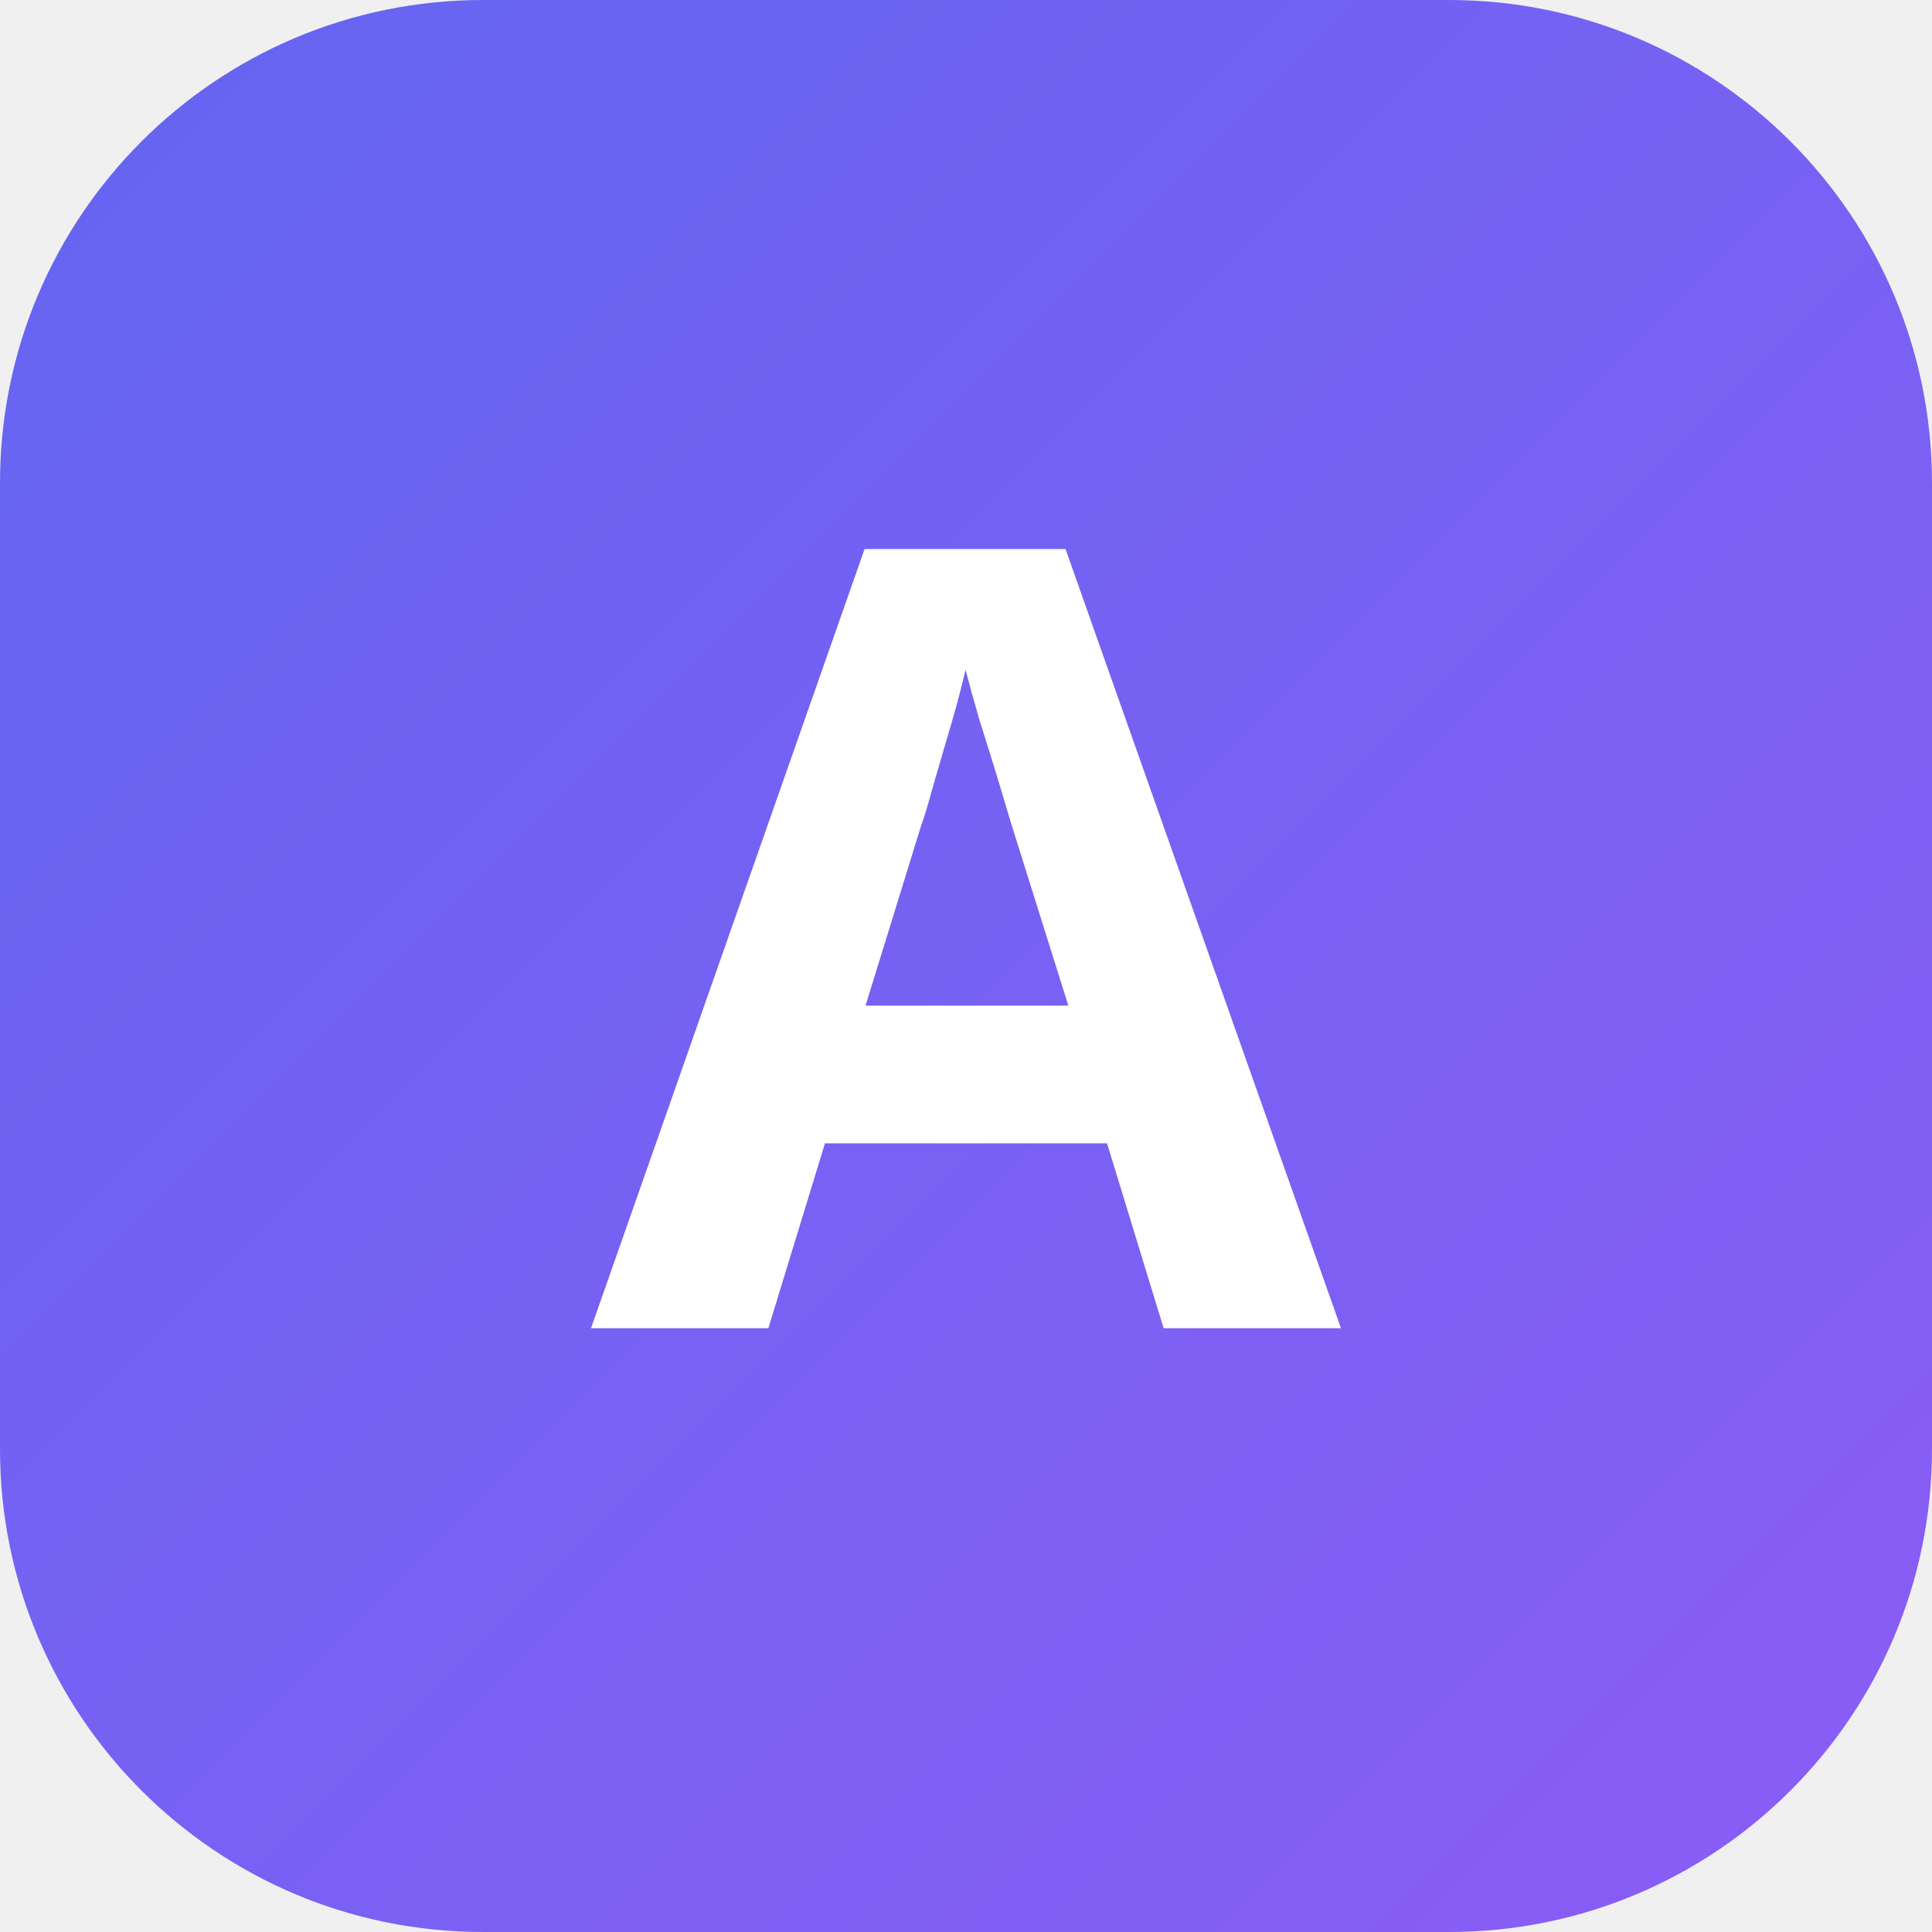
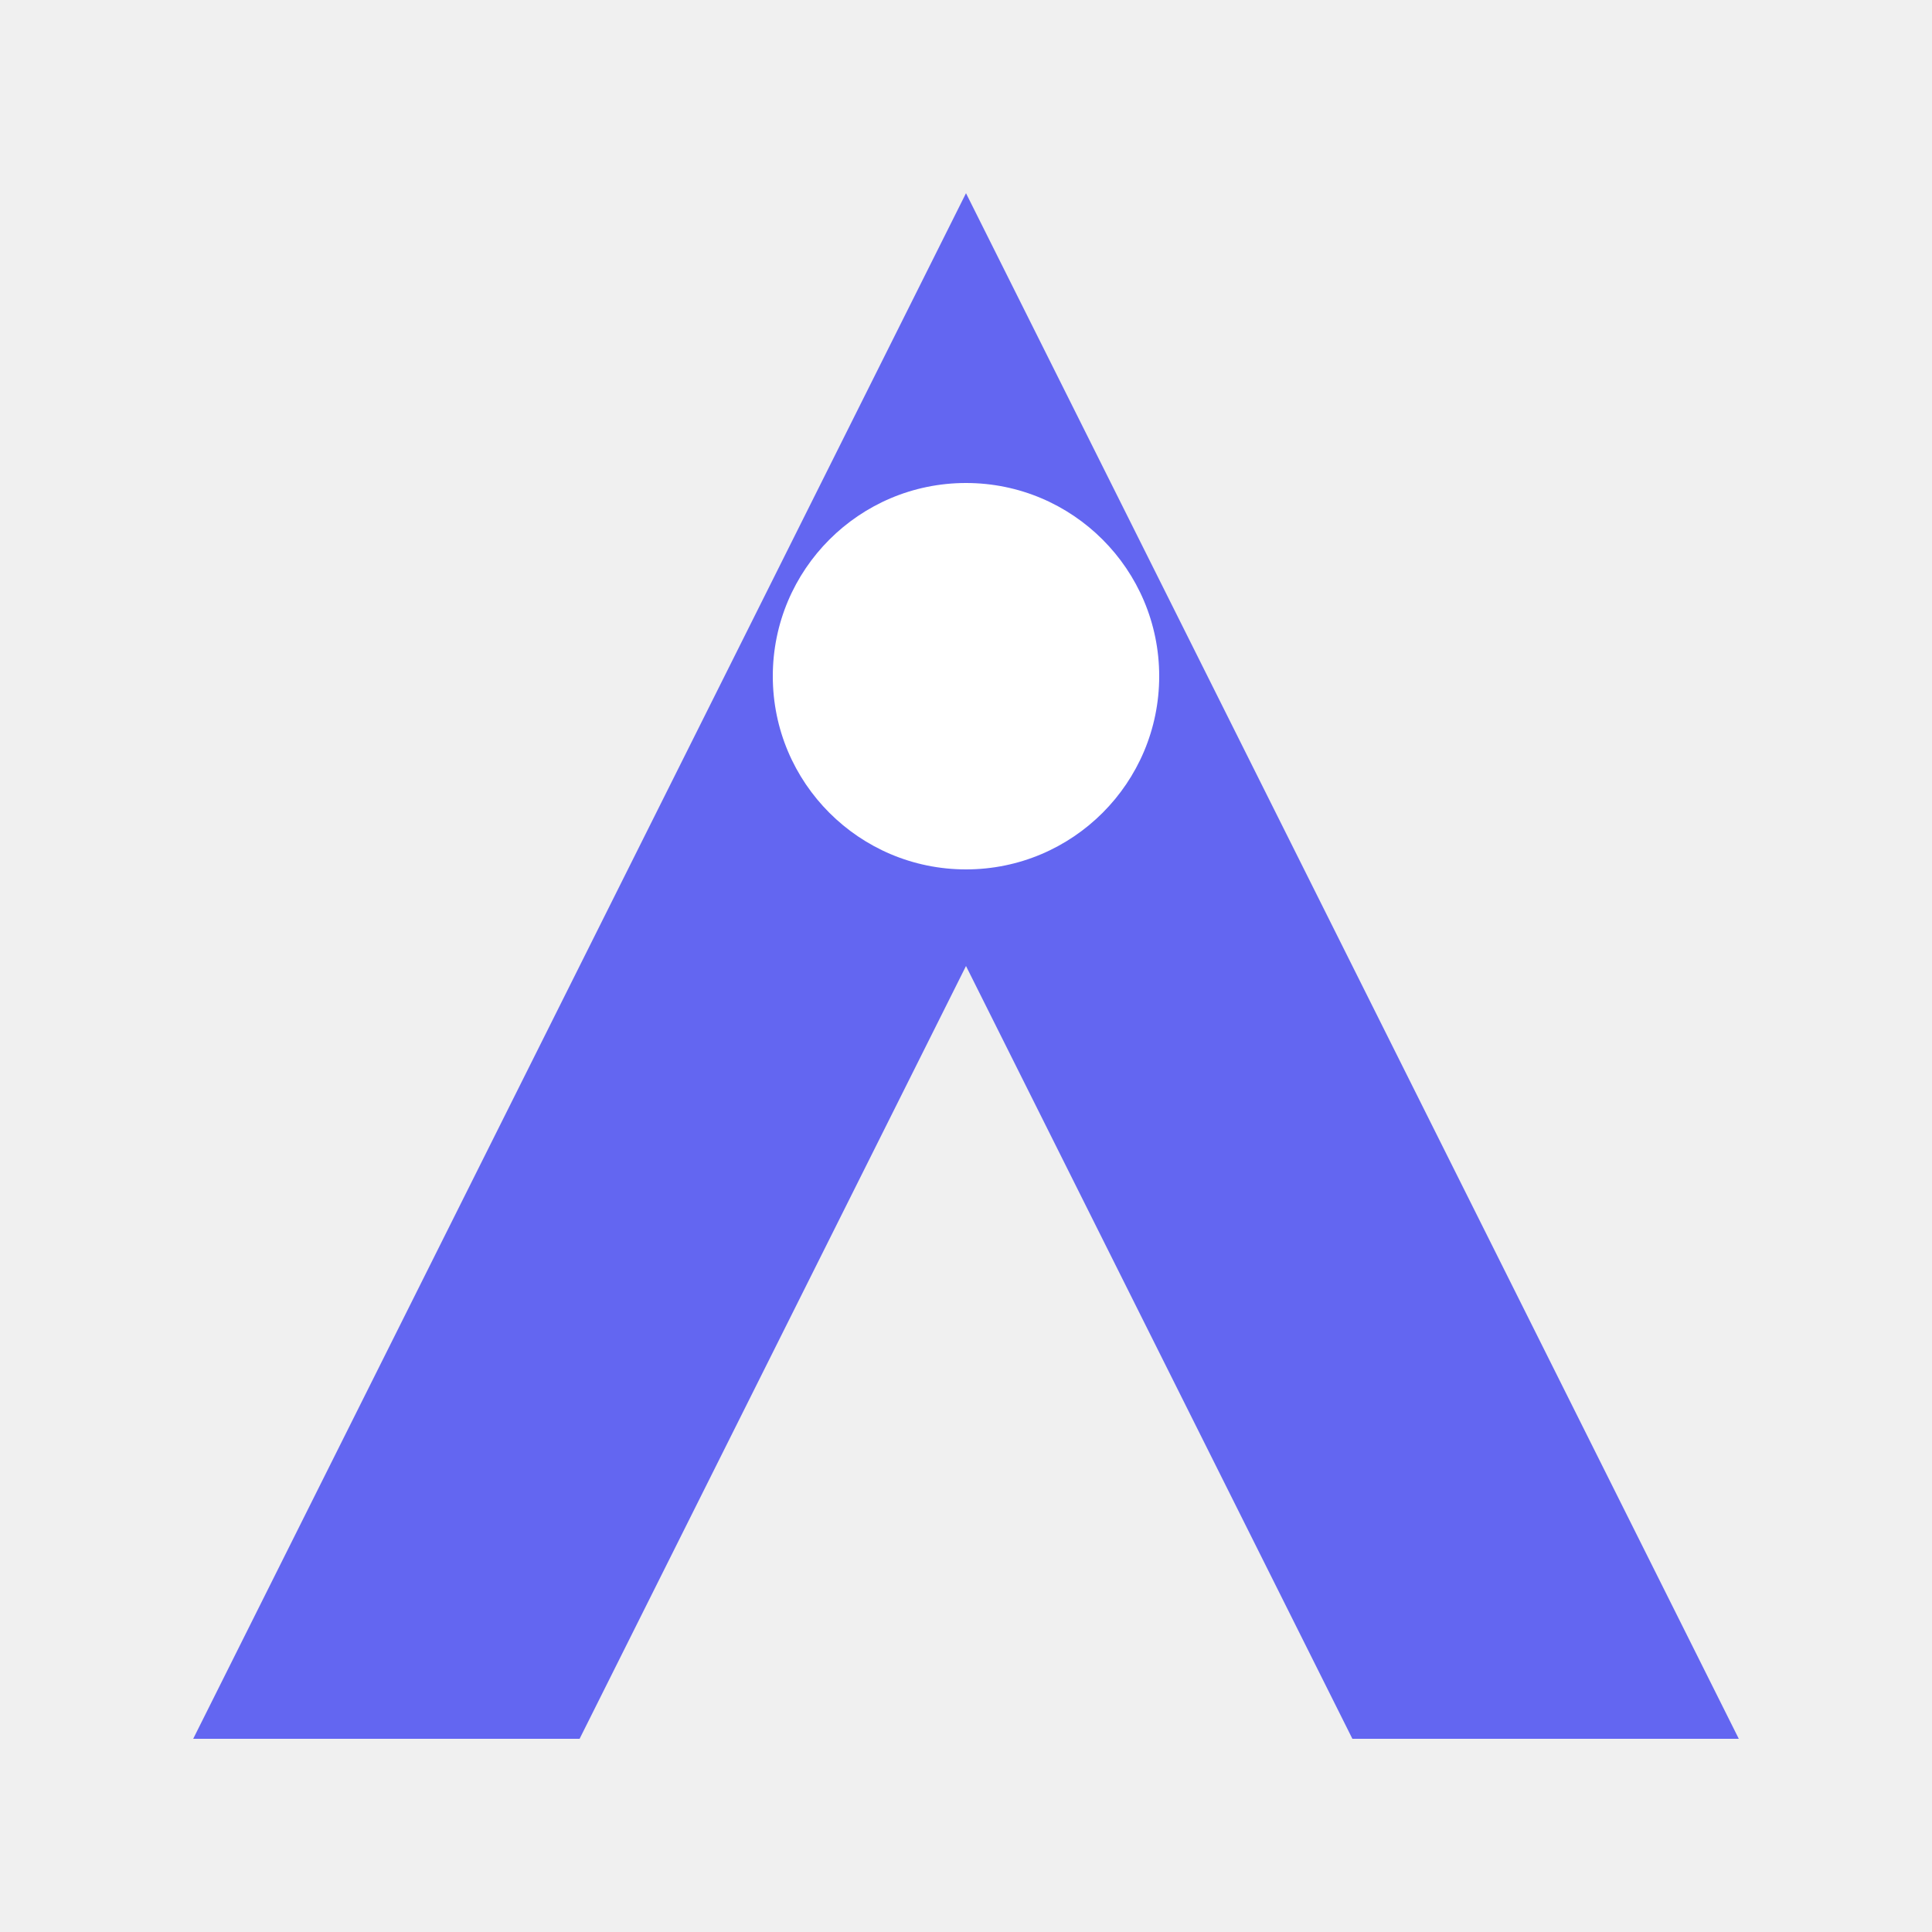
- <svg xmlns="http://www.w3.org/2000/svg" viewBox="0 0 32 32">
-   <defs>
-     <linearGradient id="grad" x1="0%" y1="0%" x2="100%" y2="100%">
-       <stop offset="0%" style="stop-color:#6366f1" />
-       <stop offset="100%" style="stop-color:#8b5cf6" />
-     </linearGradient>
-   </defs>
-   <rect width="32" height="32" rx="8" fill="url(#grad)" />
-   <text x="16" y="22" font-family="system-ui" font-weight="bold" font-size="18" fill="white" text-anchor="middle">A</text>
+ <svg xmlns="http://www.w3.org/2000/svg" viewBox="0 0 100 100" aria-hidden="true">
+   <path d="M50 10L10 90H30L50 50L70 90H90L50 10Z" fill="#6366F1" />
+   <circle cx="50" cy="35" r="10" fill="#FFFFFF" />
</svg>
